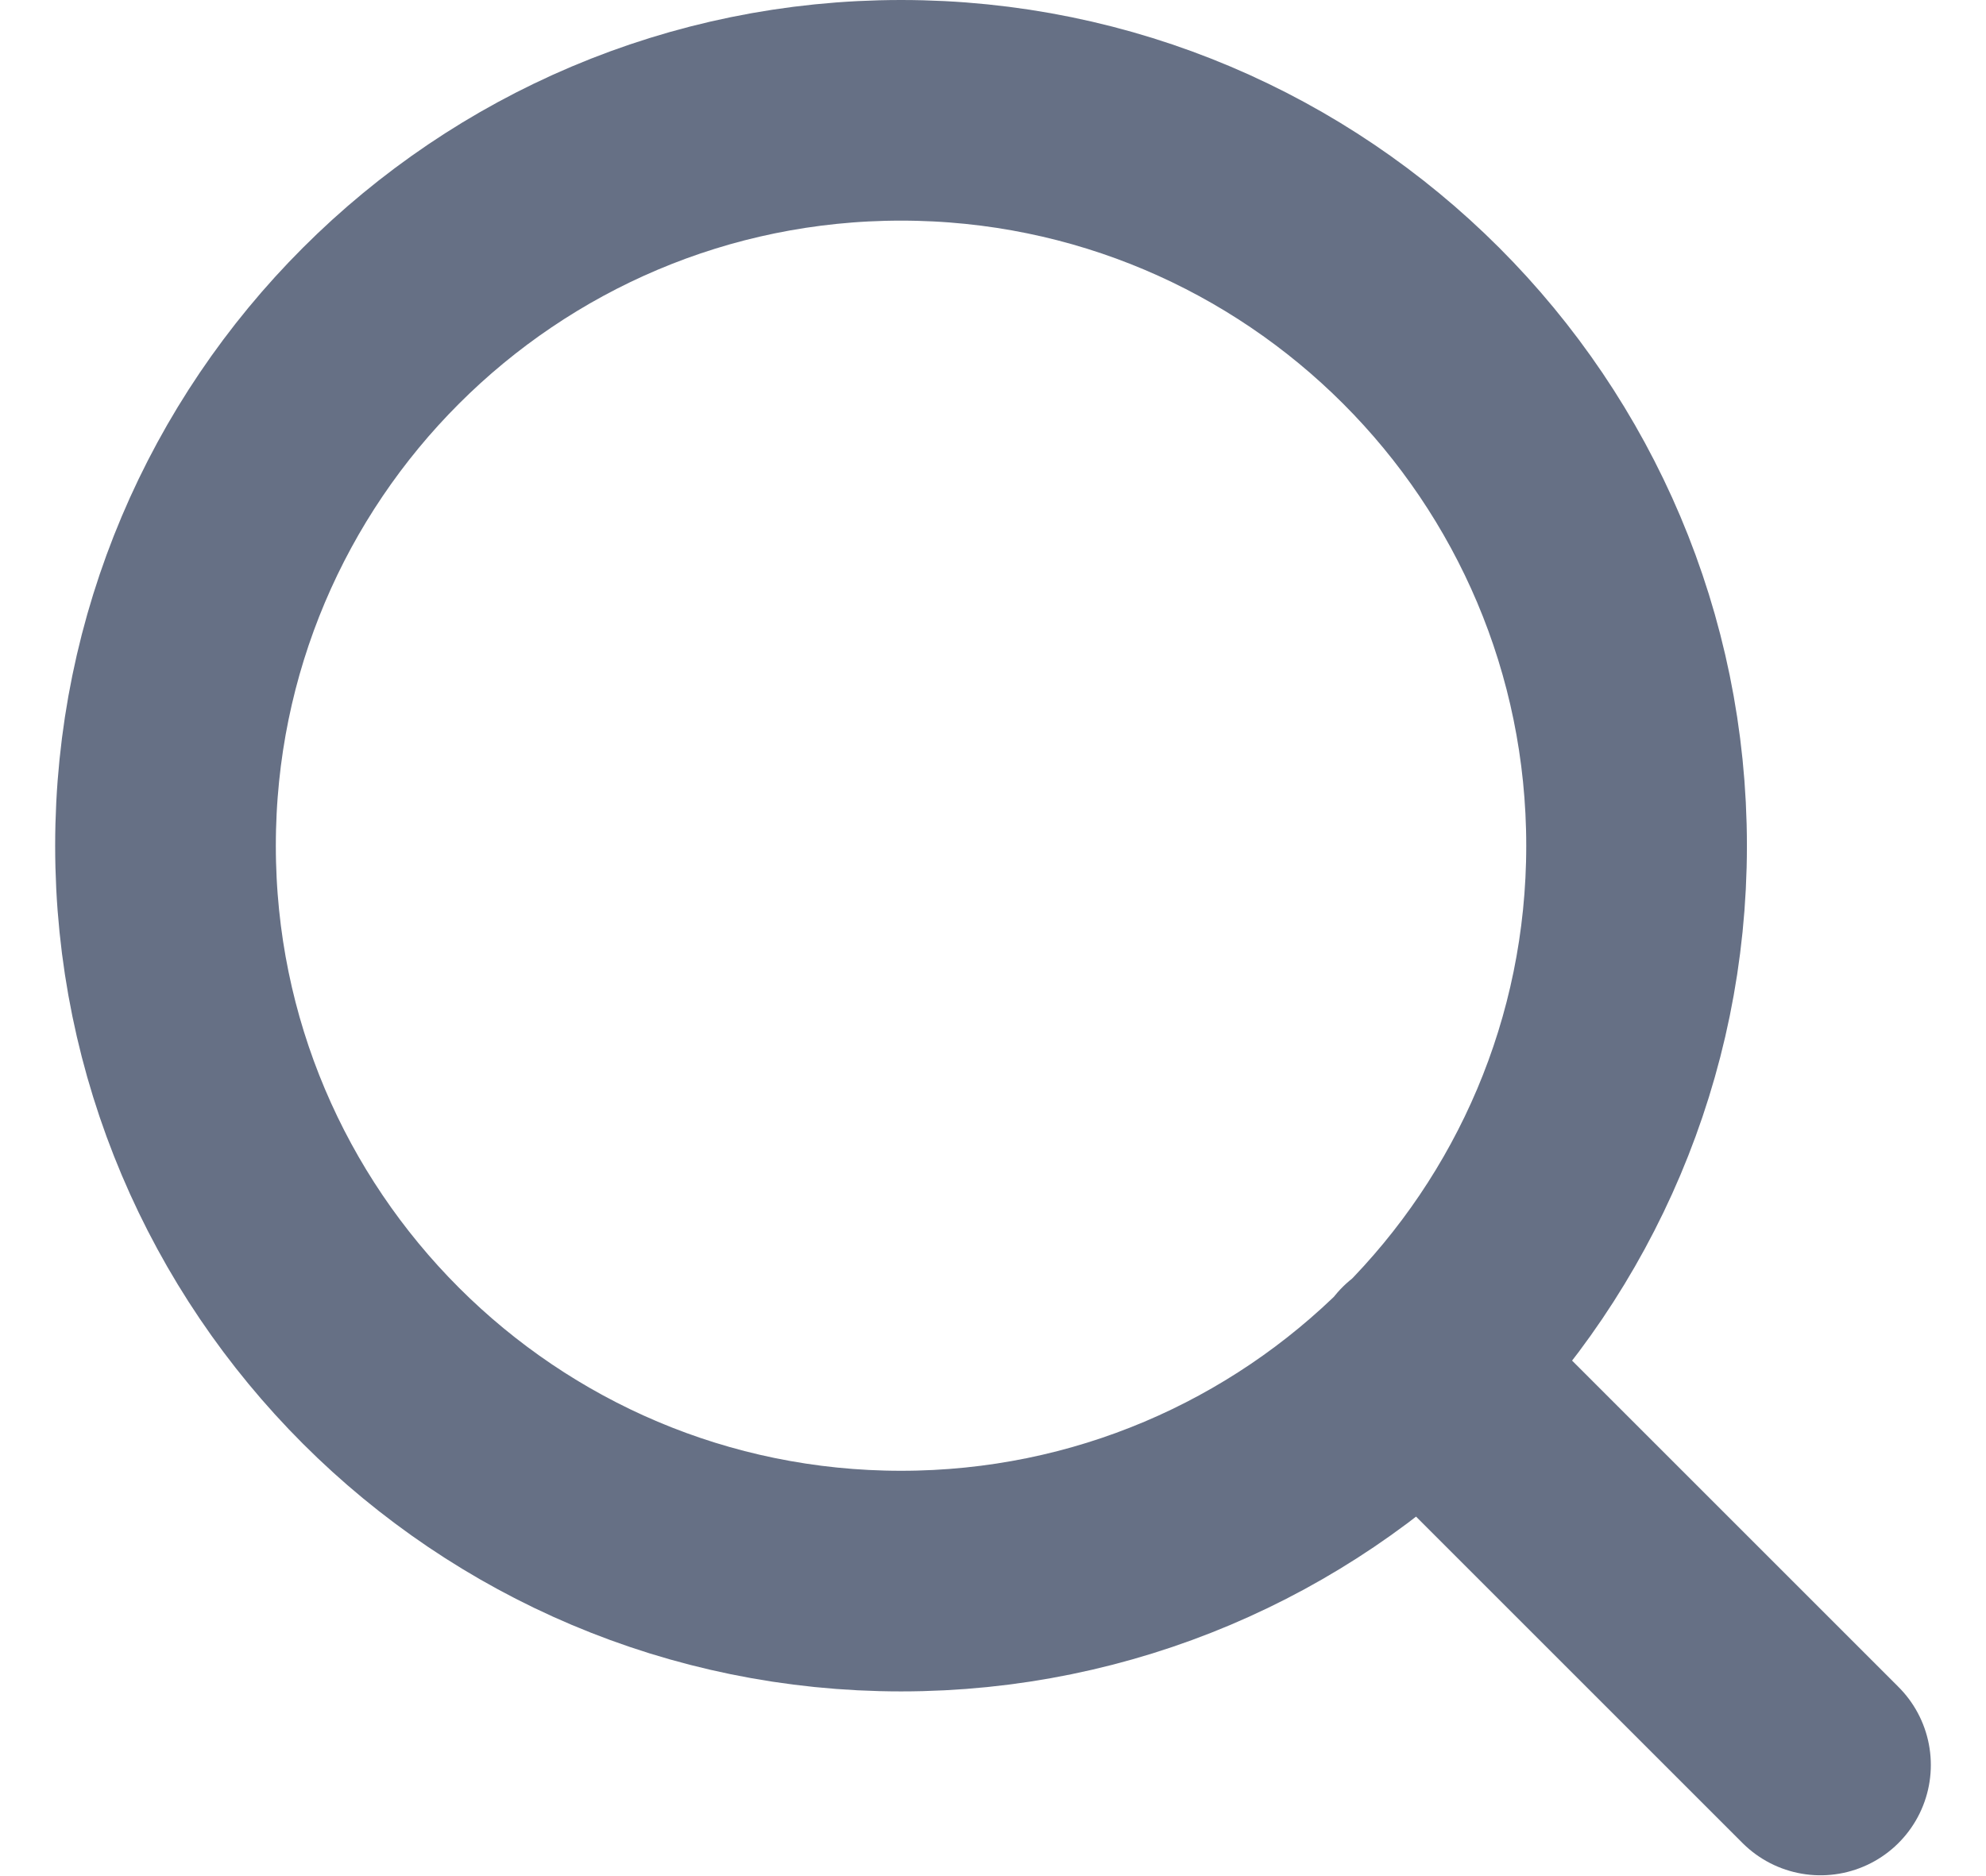
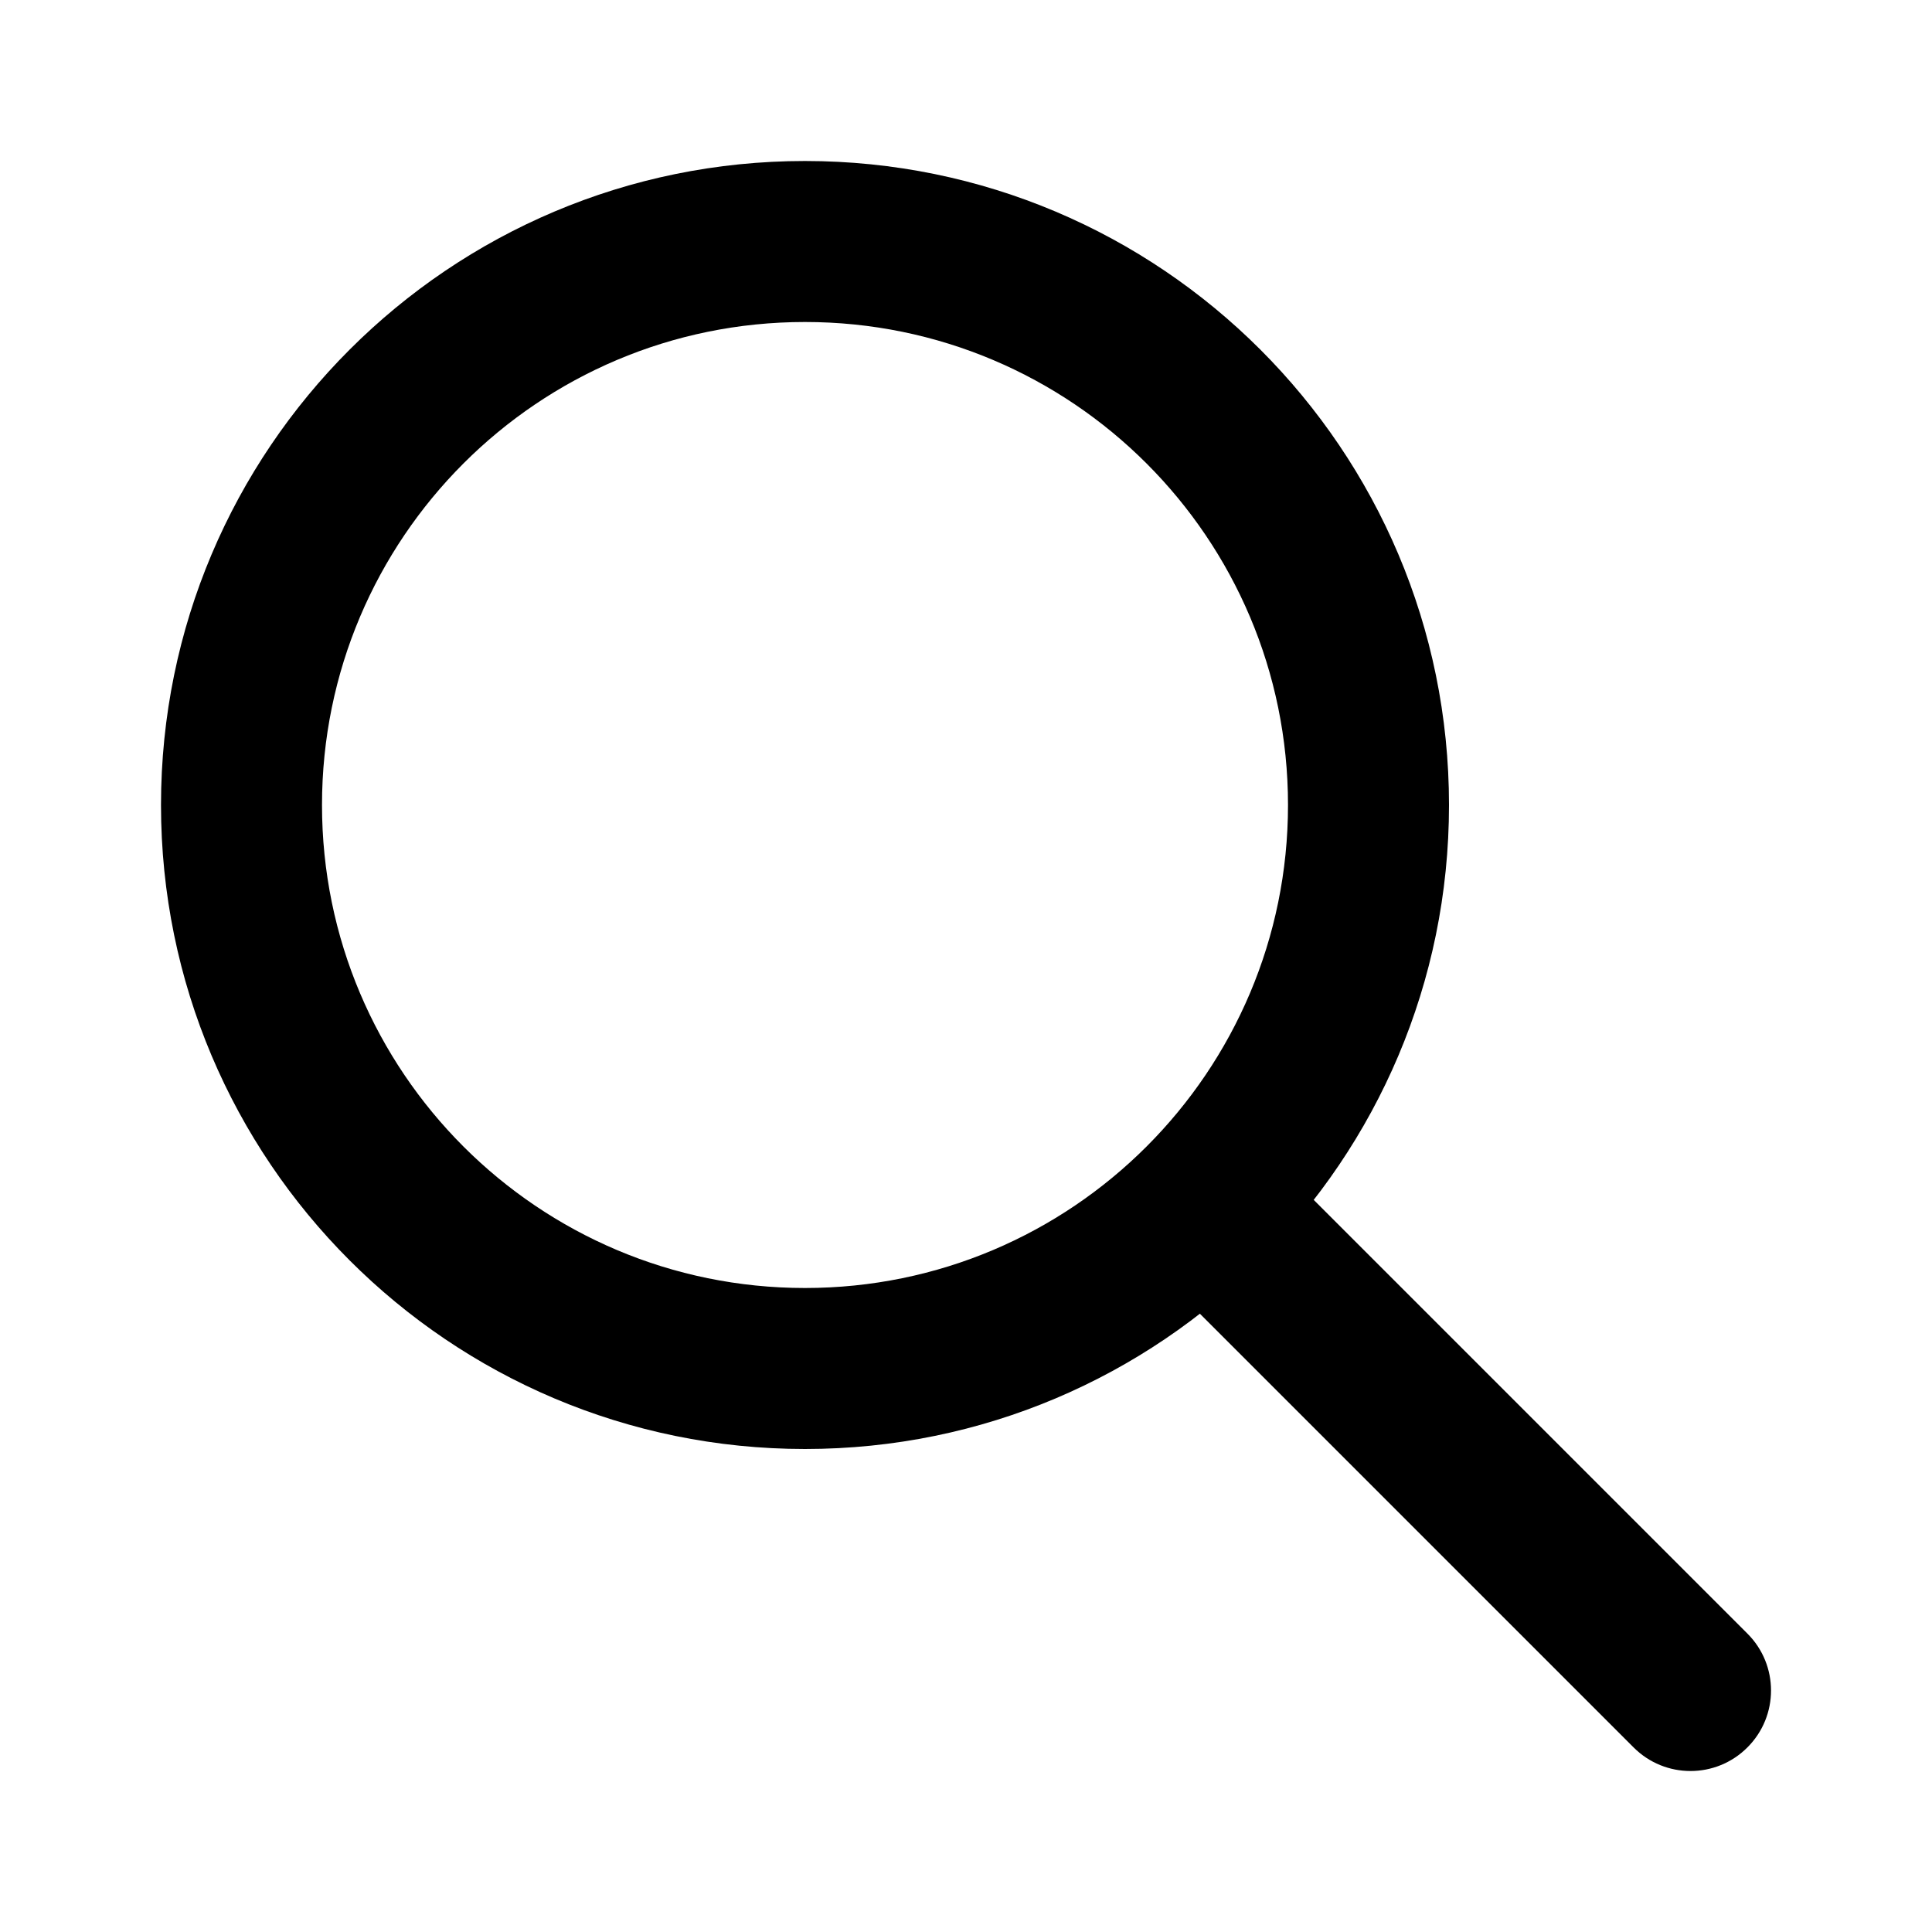
- <svg xmlns="http://www.w3.org/2000/svg" width="18" height="17" viewBox="0 0 18 17" fill="none">
-   <path d="M16.5 16L12.875 12.375M14.833 7.667C14.833 11.349 11.849 14.333 8.167 14.333C4.485 14.333 1.5 11.349 1.5 7.667C1.5 3.985 4.485 1 8.167 1C11.849 1 14.833 3.985 14.833 7.667Z" stroke="#667085" stroke-width="2" stroke-linecap="round" stroke-linejoin="round" />
+ <svg xmlns="http://www.w3.org/2000/svg" width="24" height="24" viewBox="0 0 24 24" fill="none">
+   <path fill-rule="evenodd" clip-rule="evenodd" d="M10 4C6.686 4 4 6.686 4 10C4 13.314 6.686 16 10 16C13.314 16 16 13.314 16 10C16 6.686 13.314 4 10 4ZM2 10C2 5.582 5.582 2 10 2C14.418 2 18 5.582 18 10C18 14.418 14.418 18 10 18C5.582 18 2 14.418 2 10Z" fill="black" />
+   <path fill-rule="evenodd" clip-rule="evenodd" d="M14.293 14.293C14.683 13.902 15.317 13.902 15.707 14.293L21.707 20.293C22.098 20.683 22.098 21.317 21.707 21.707C21.317 22.098 20.683 22.098 20.293 21.707L14.293 15.707C13.902 15.317 13.902 14.683 14.293 14.293Z" fill="black" />
</svg>
